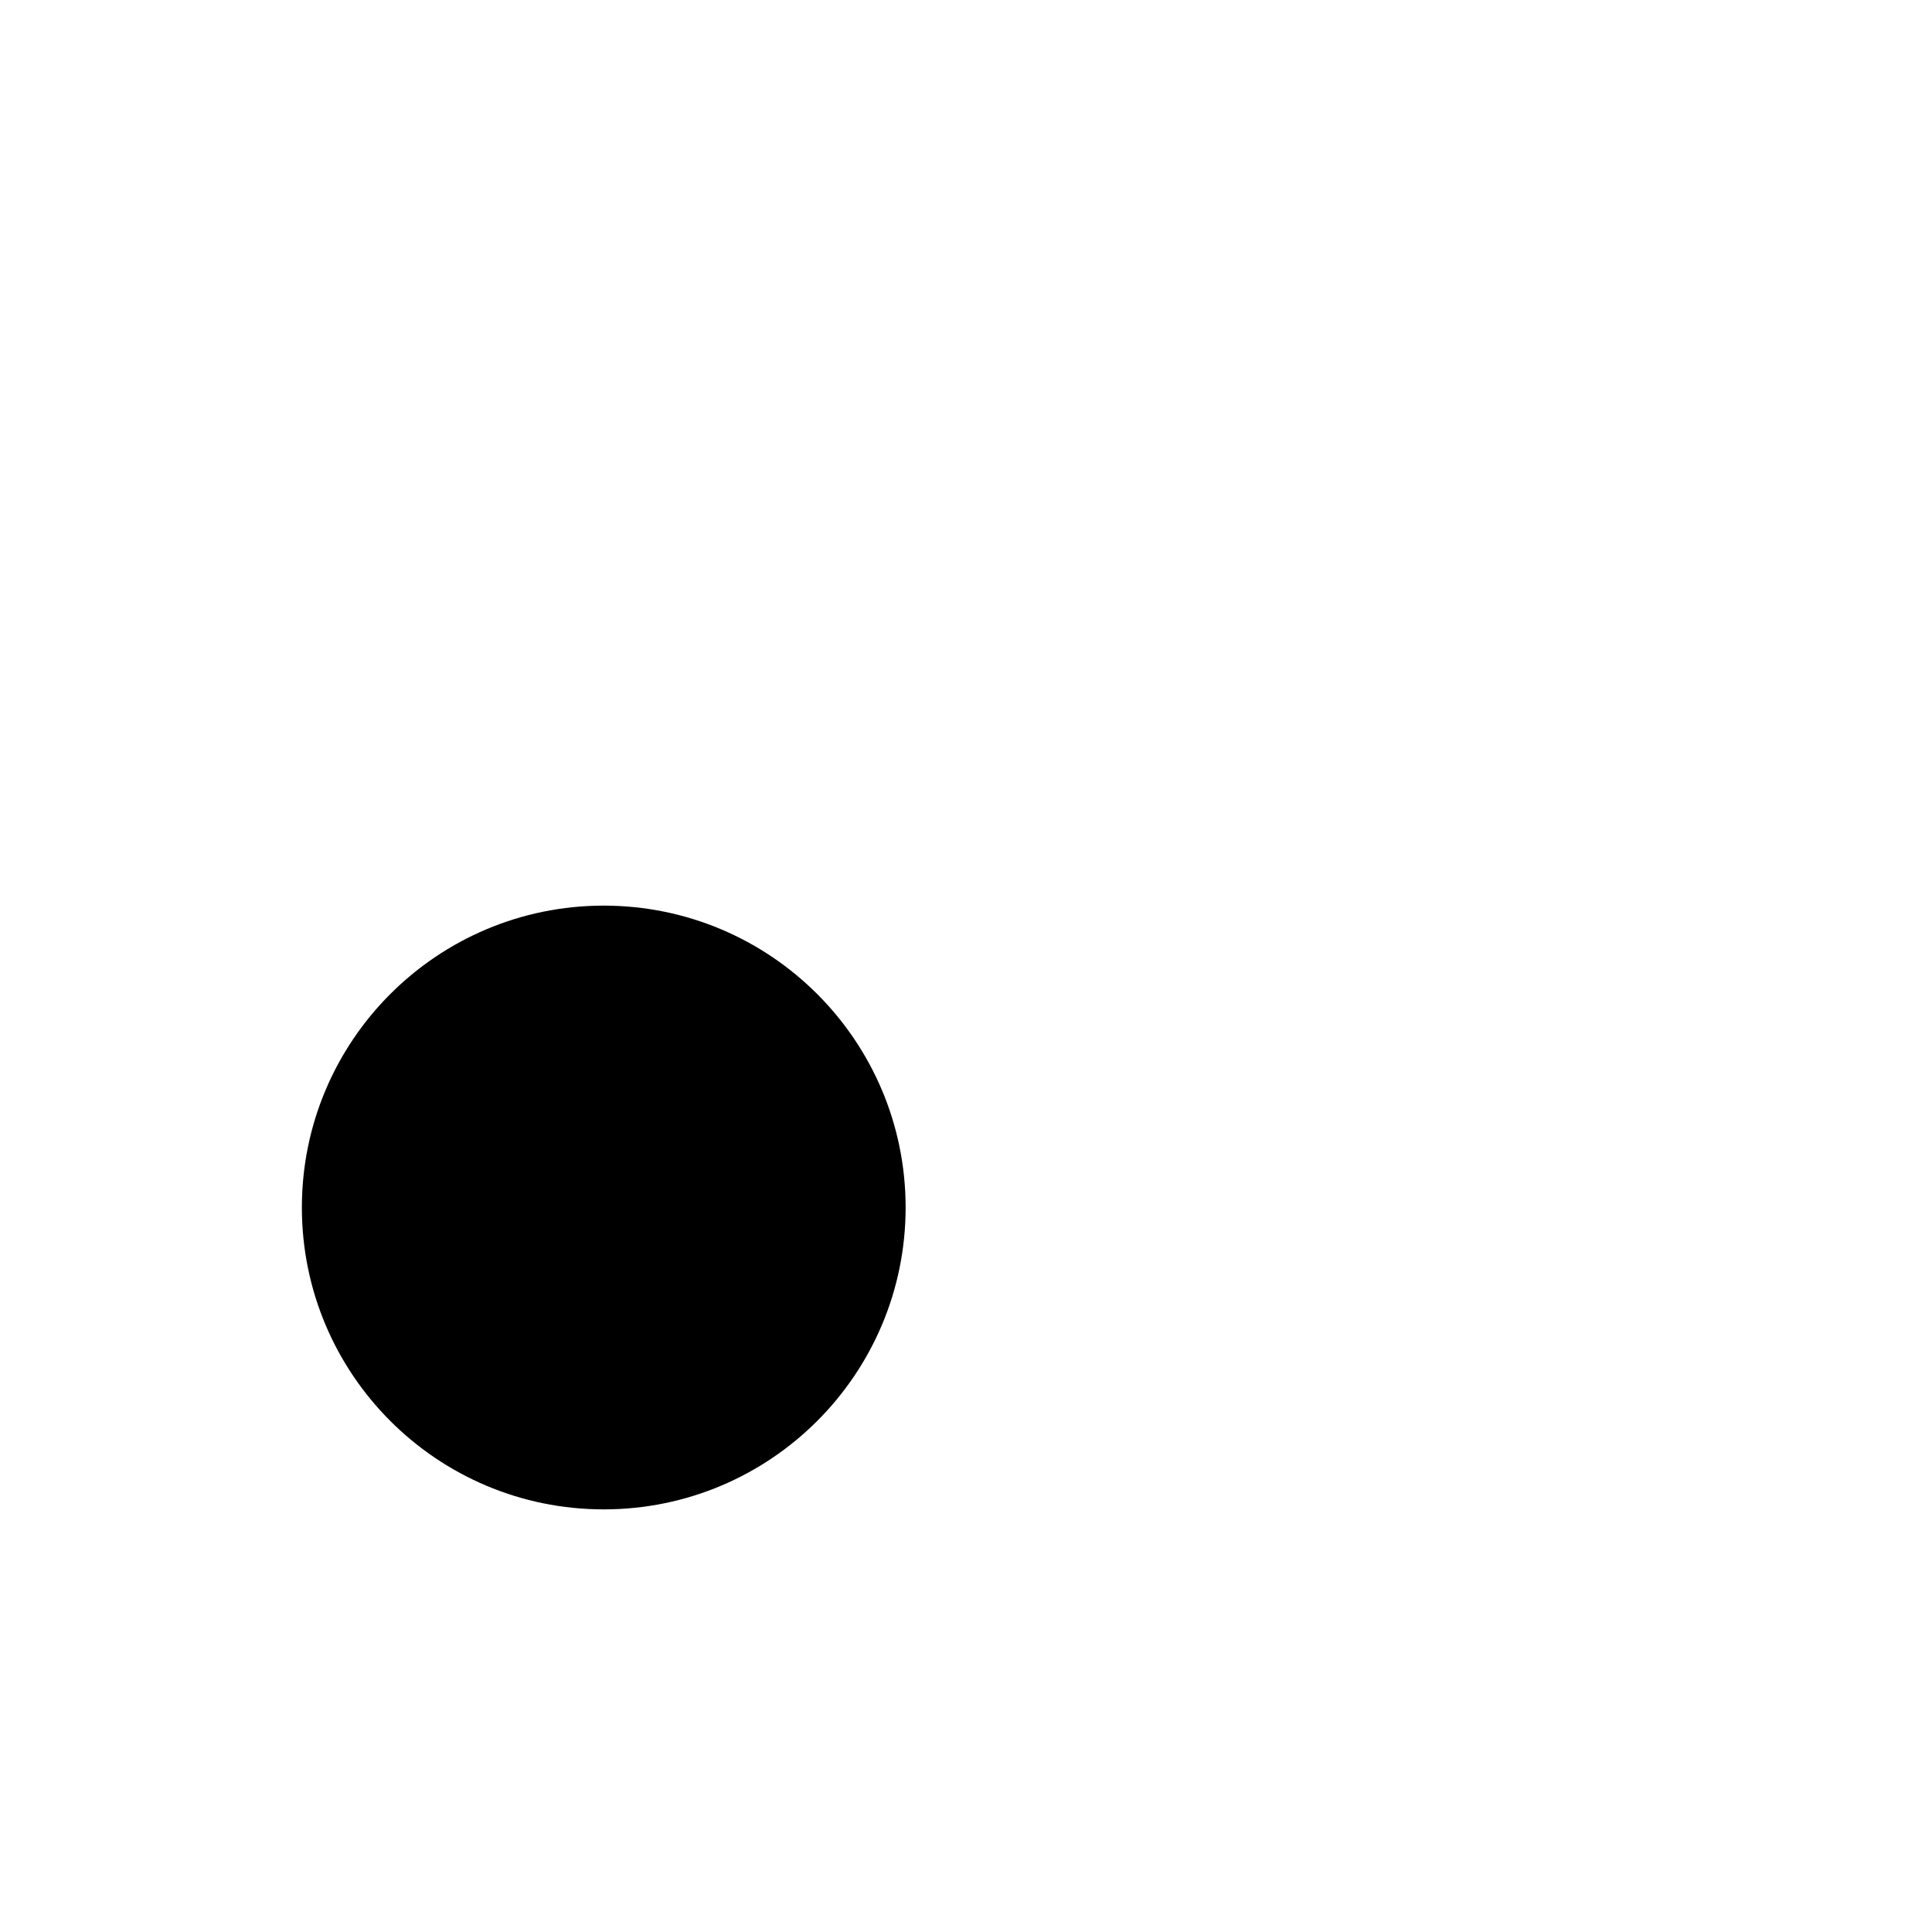
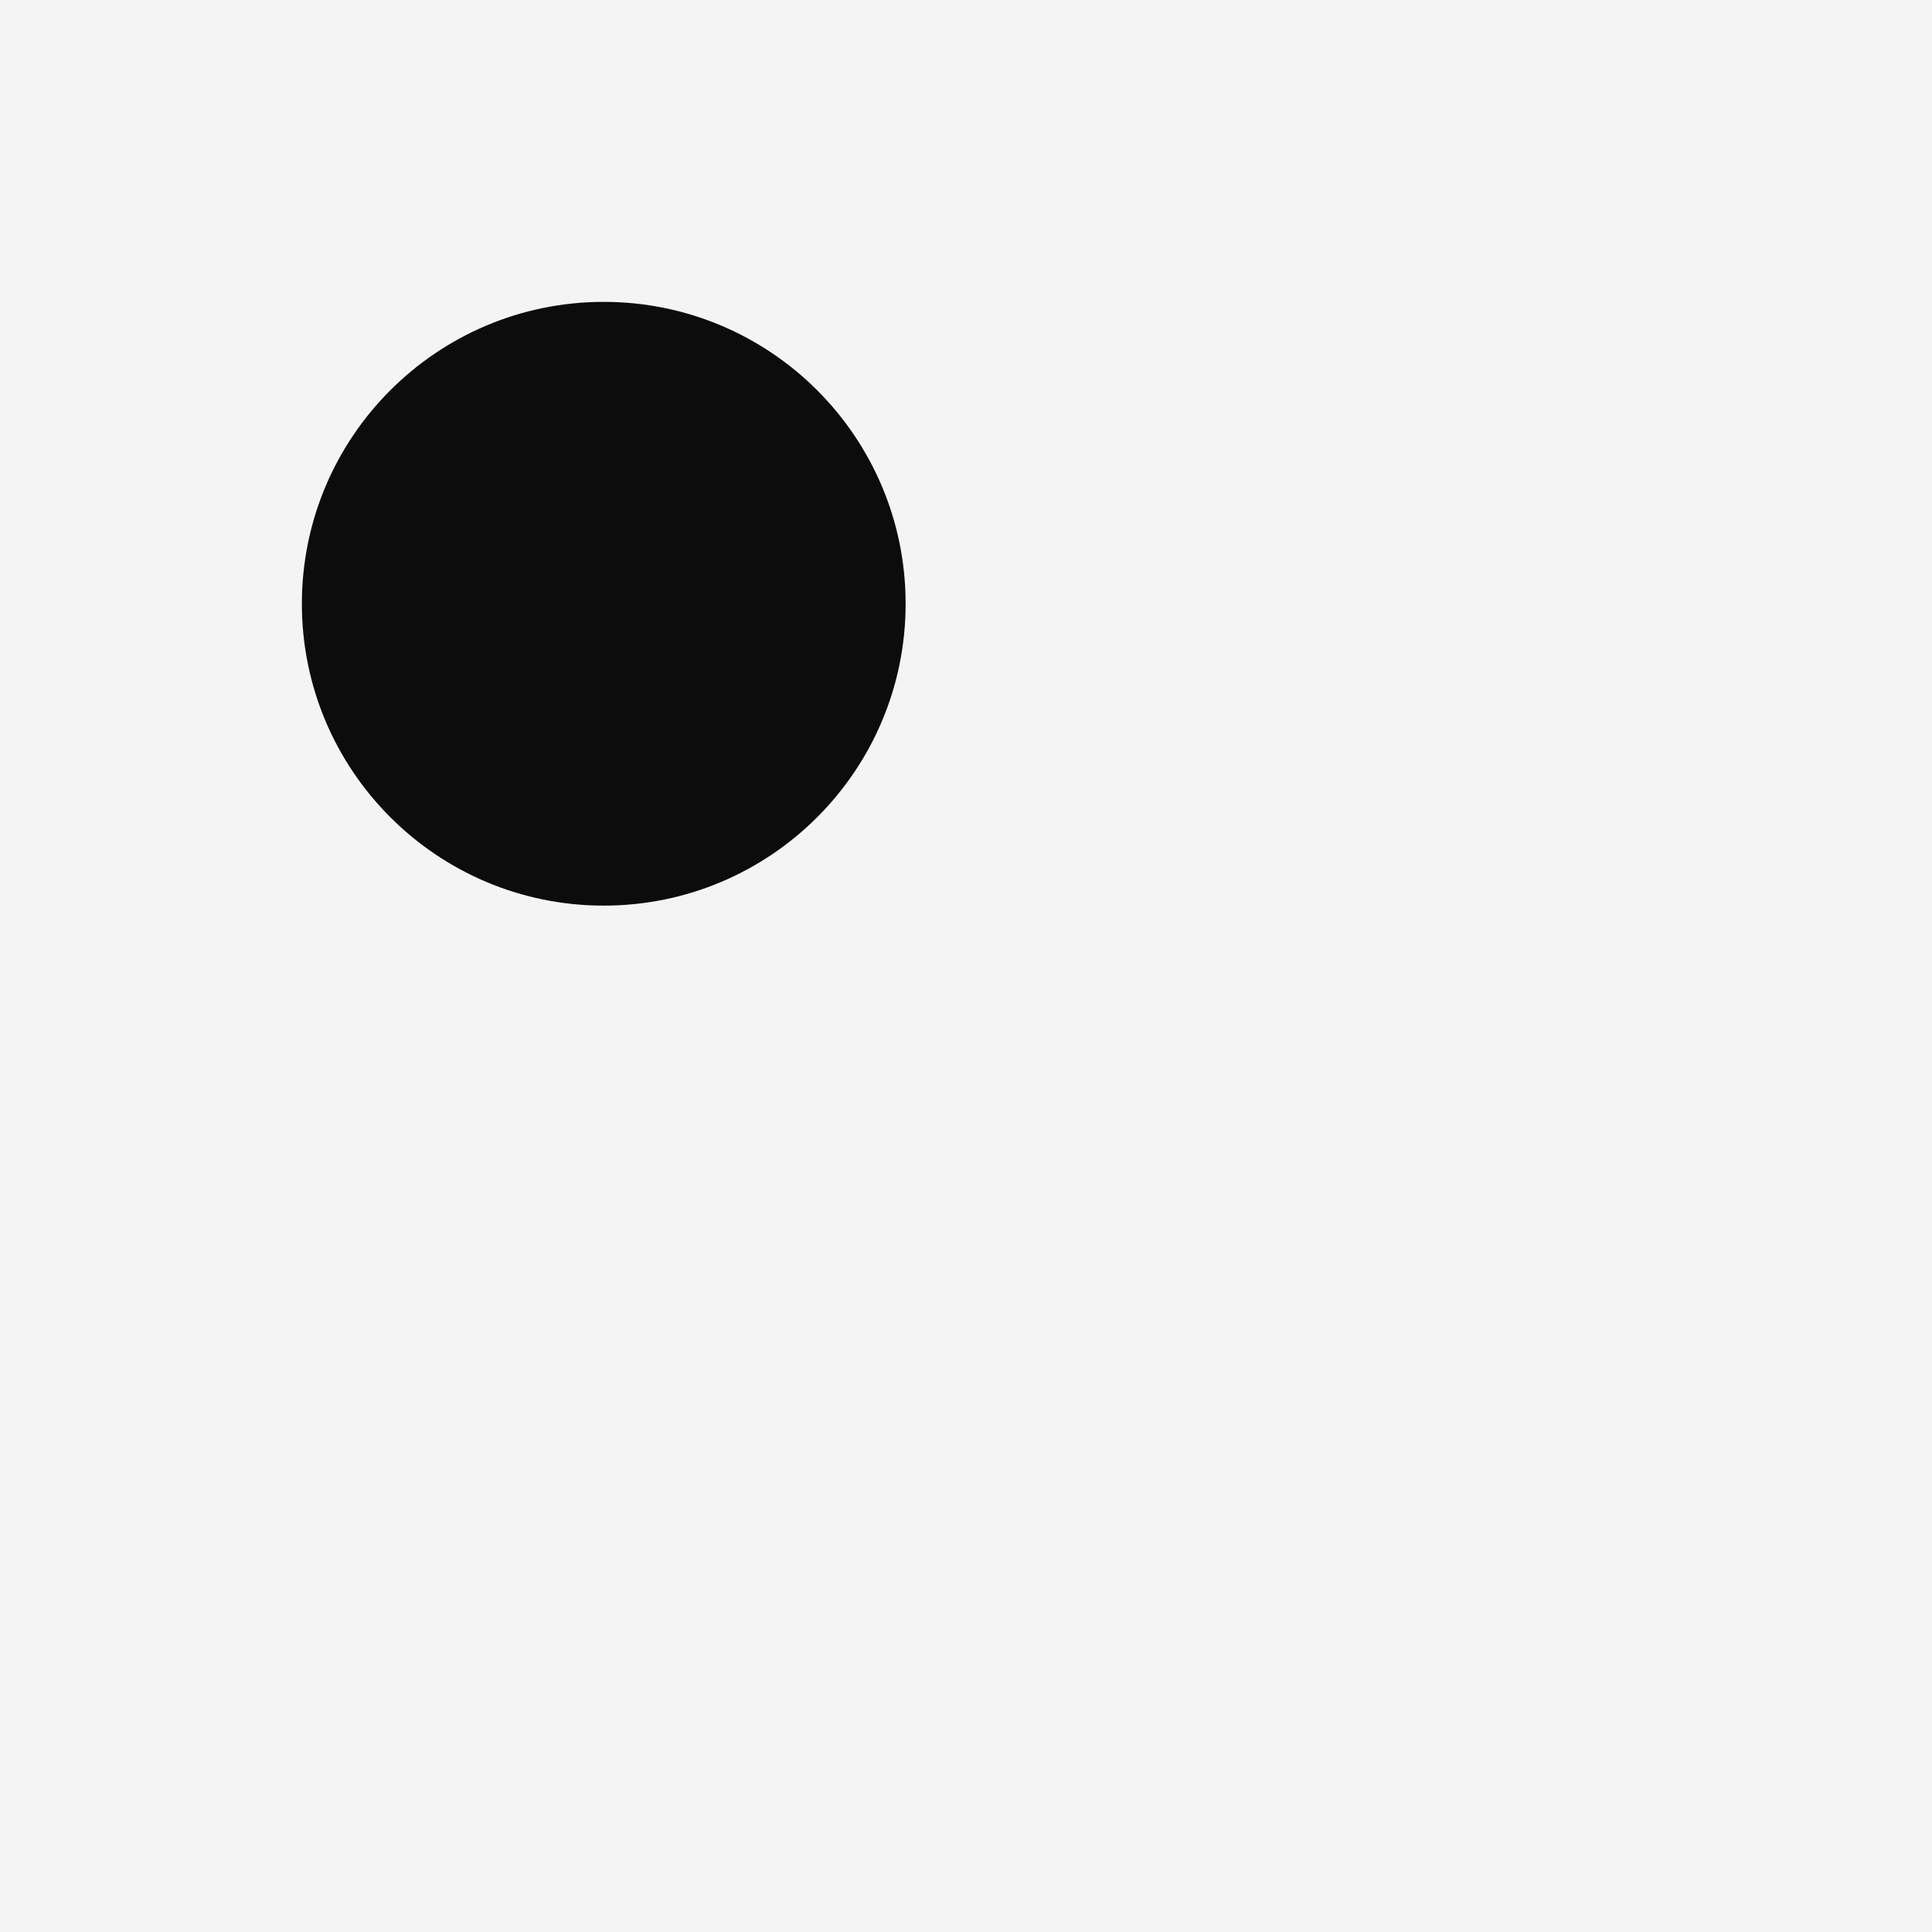
<svg xmlns="http://www.w3.org/2000/svg" version="1.1" baseProfile="full" width="32" height="32">
-   <rect width="100%" height="100%" fill="white" />
-   <circle cx="10" cy="20" r="5" fill="black" />
+   <rect width="100%" height="100%" fill="rgb(244, 244, 244)" />
+   <circle cx="10" cy="10" r="5" fill="rgb(12, 12, 12)" />
</svg>
